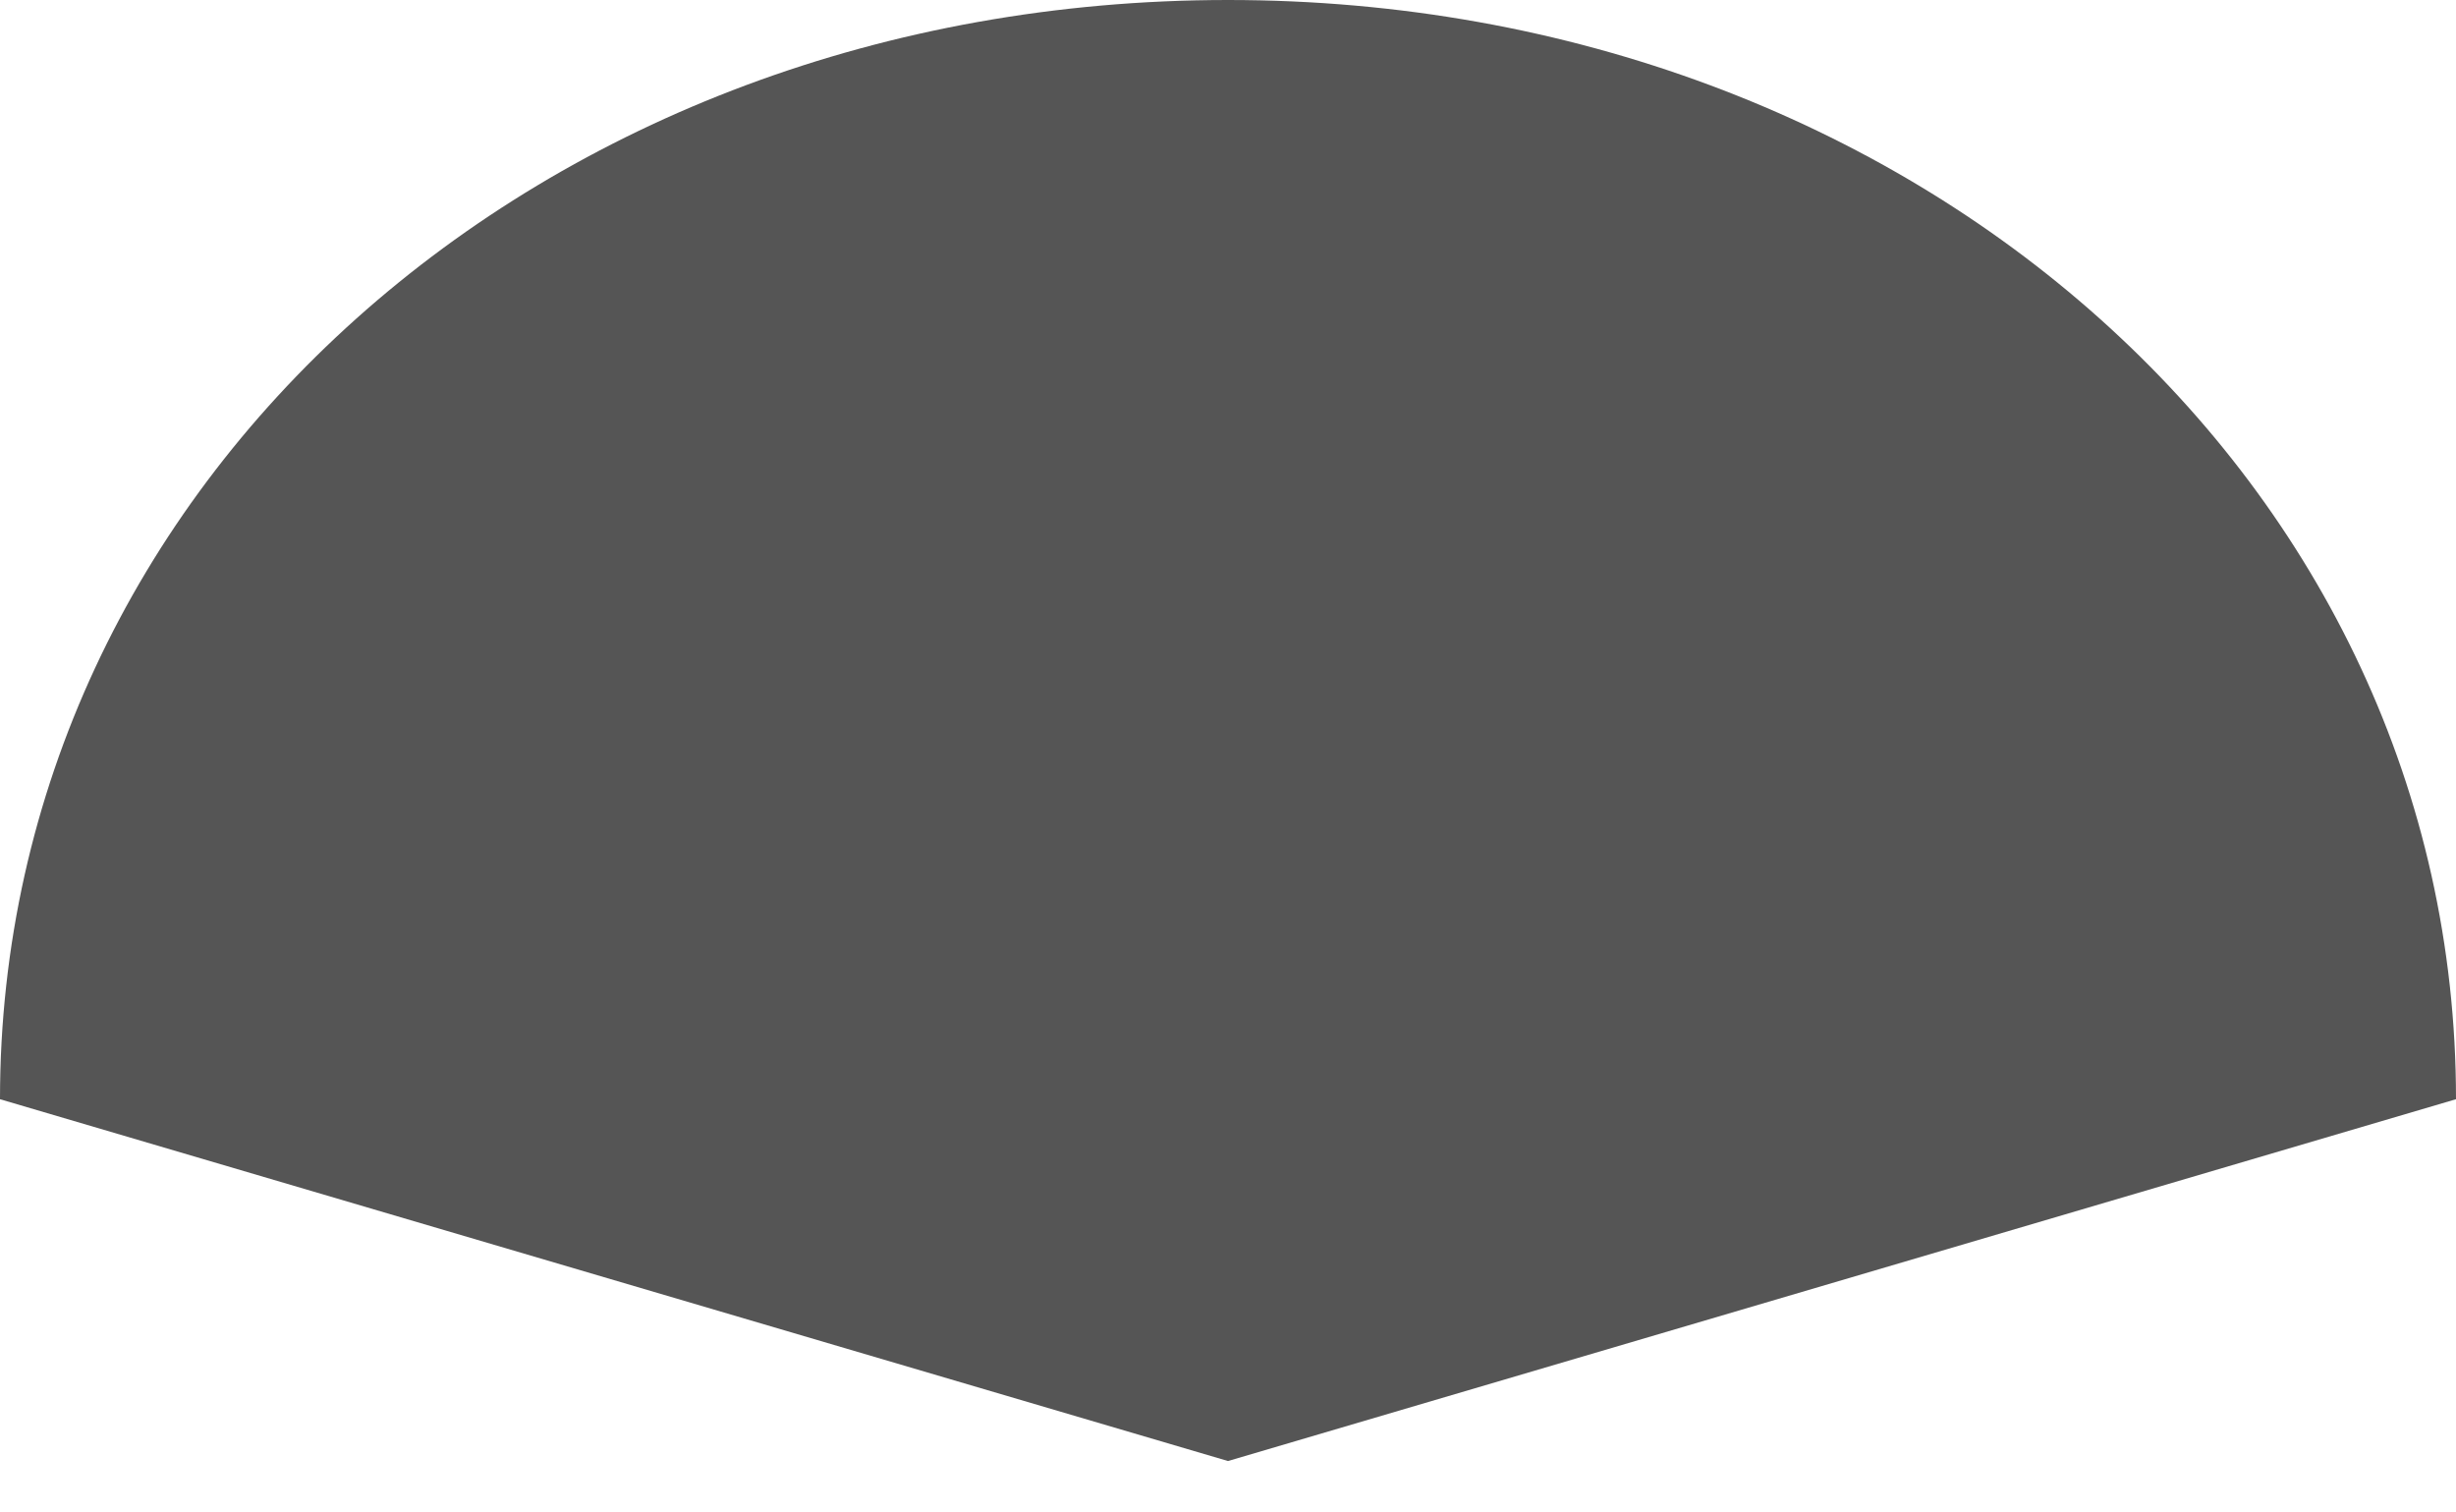
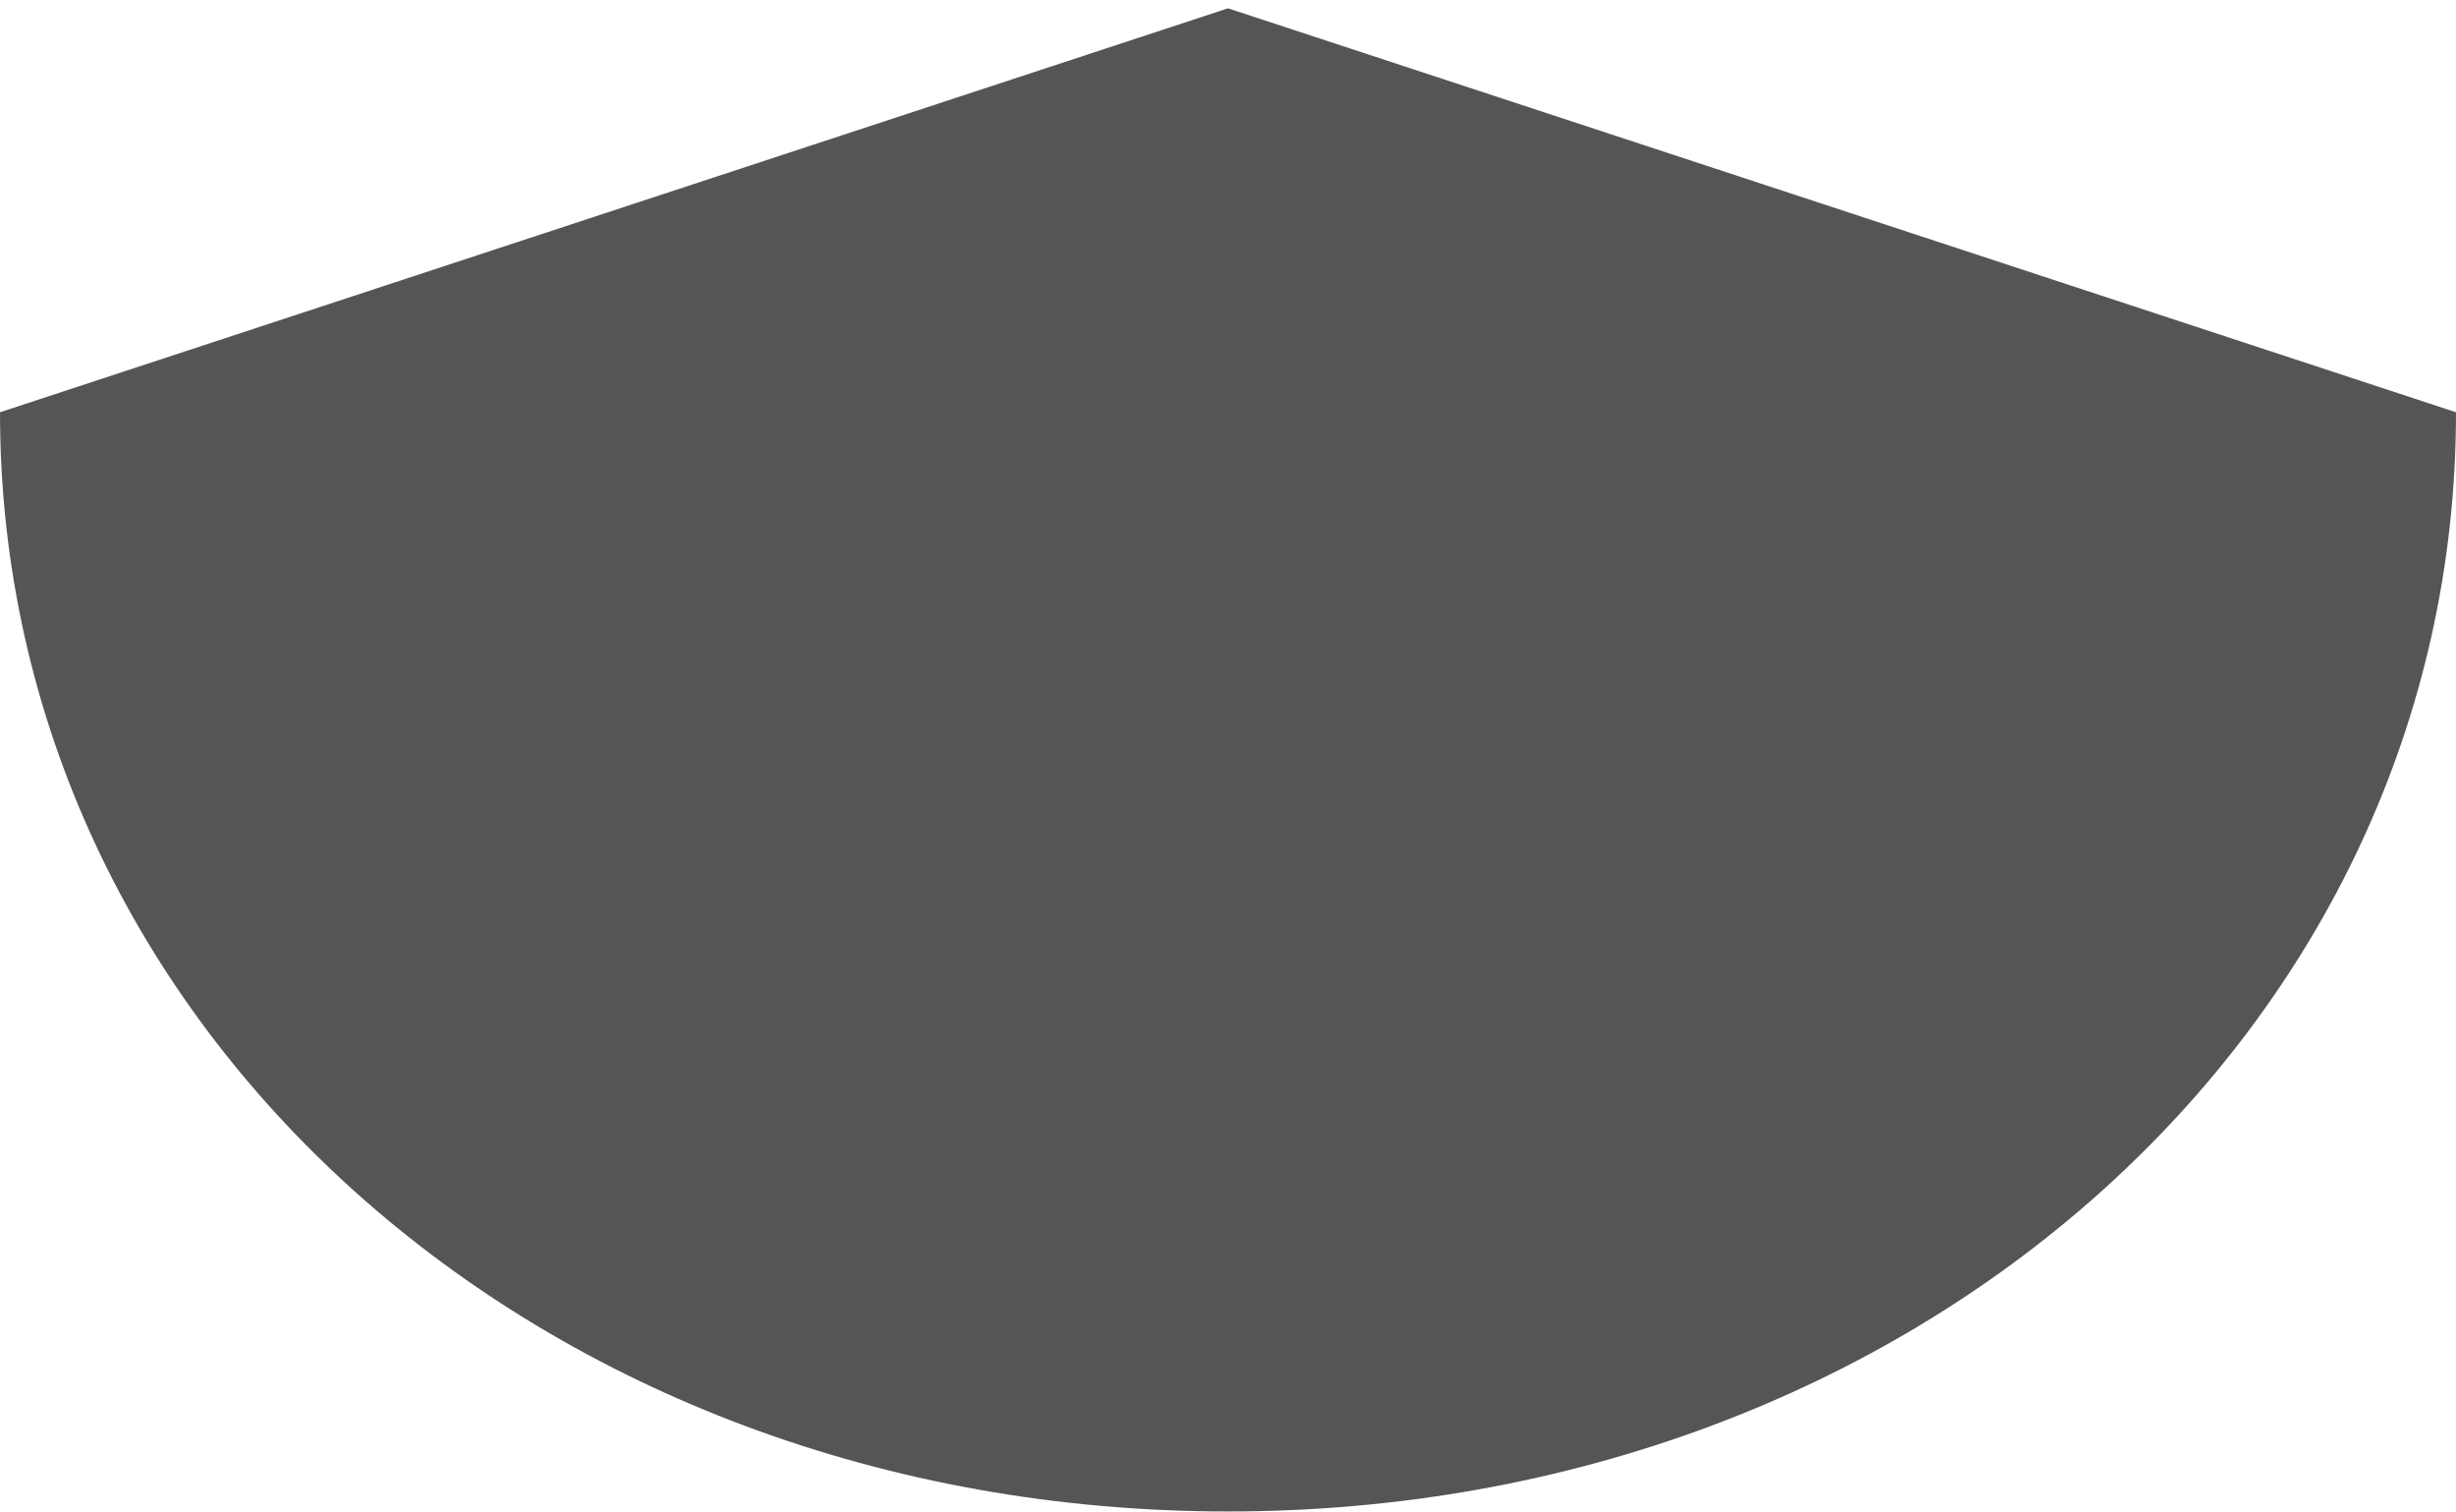
<svg xmlns="http://www.w3.org/2000/svg" version="1.1" width="13px" height="8px">
-   <g transform="matrix(1 0 0 1 -1280 -1281 )">
-     <path d="M 13 5.818  L 6.5 7.733  L 0 5.818  C 0 2.56  2.86 0  6.5 0  C 10.14 0  13 2.56  13 5.818  Z " fill-rule="nonzero" fill="#555555" stroke="none" transform="matrix(1 0 0 1 1280 1281 )" />
+   <g transform="matrix(1 0 0 1 -1280 -1344 )">
+     <path d="M 13 2.182  L 6.5 0.044  L 0 2.182  C 0 5.44  2.86 8  6.5 8  C 10.14 8  13 5.44  13 2.182  Z " fill-rule="nonzero" fill="#555555" stroke="none" transform="matrix(1 0 0 1 1280 1344 )" />
  </g>
</svg>
